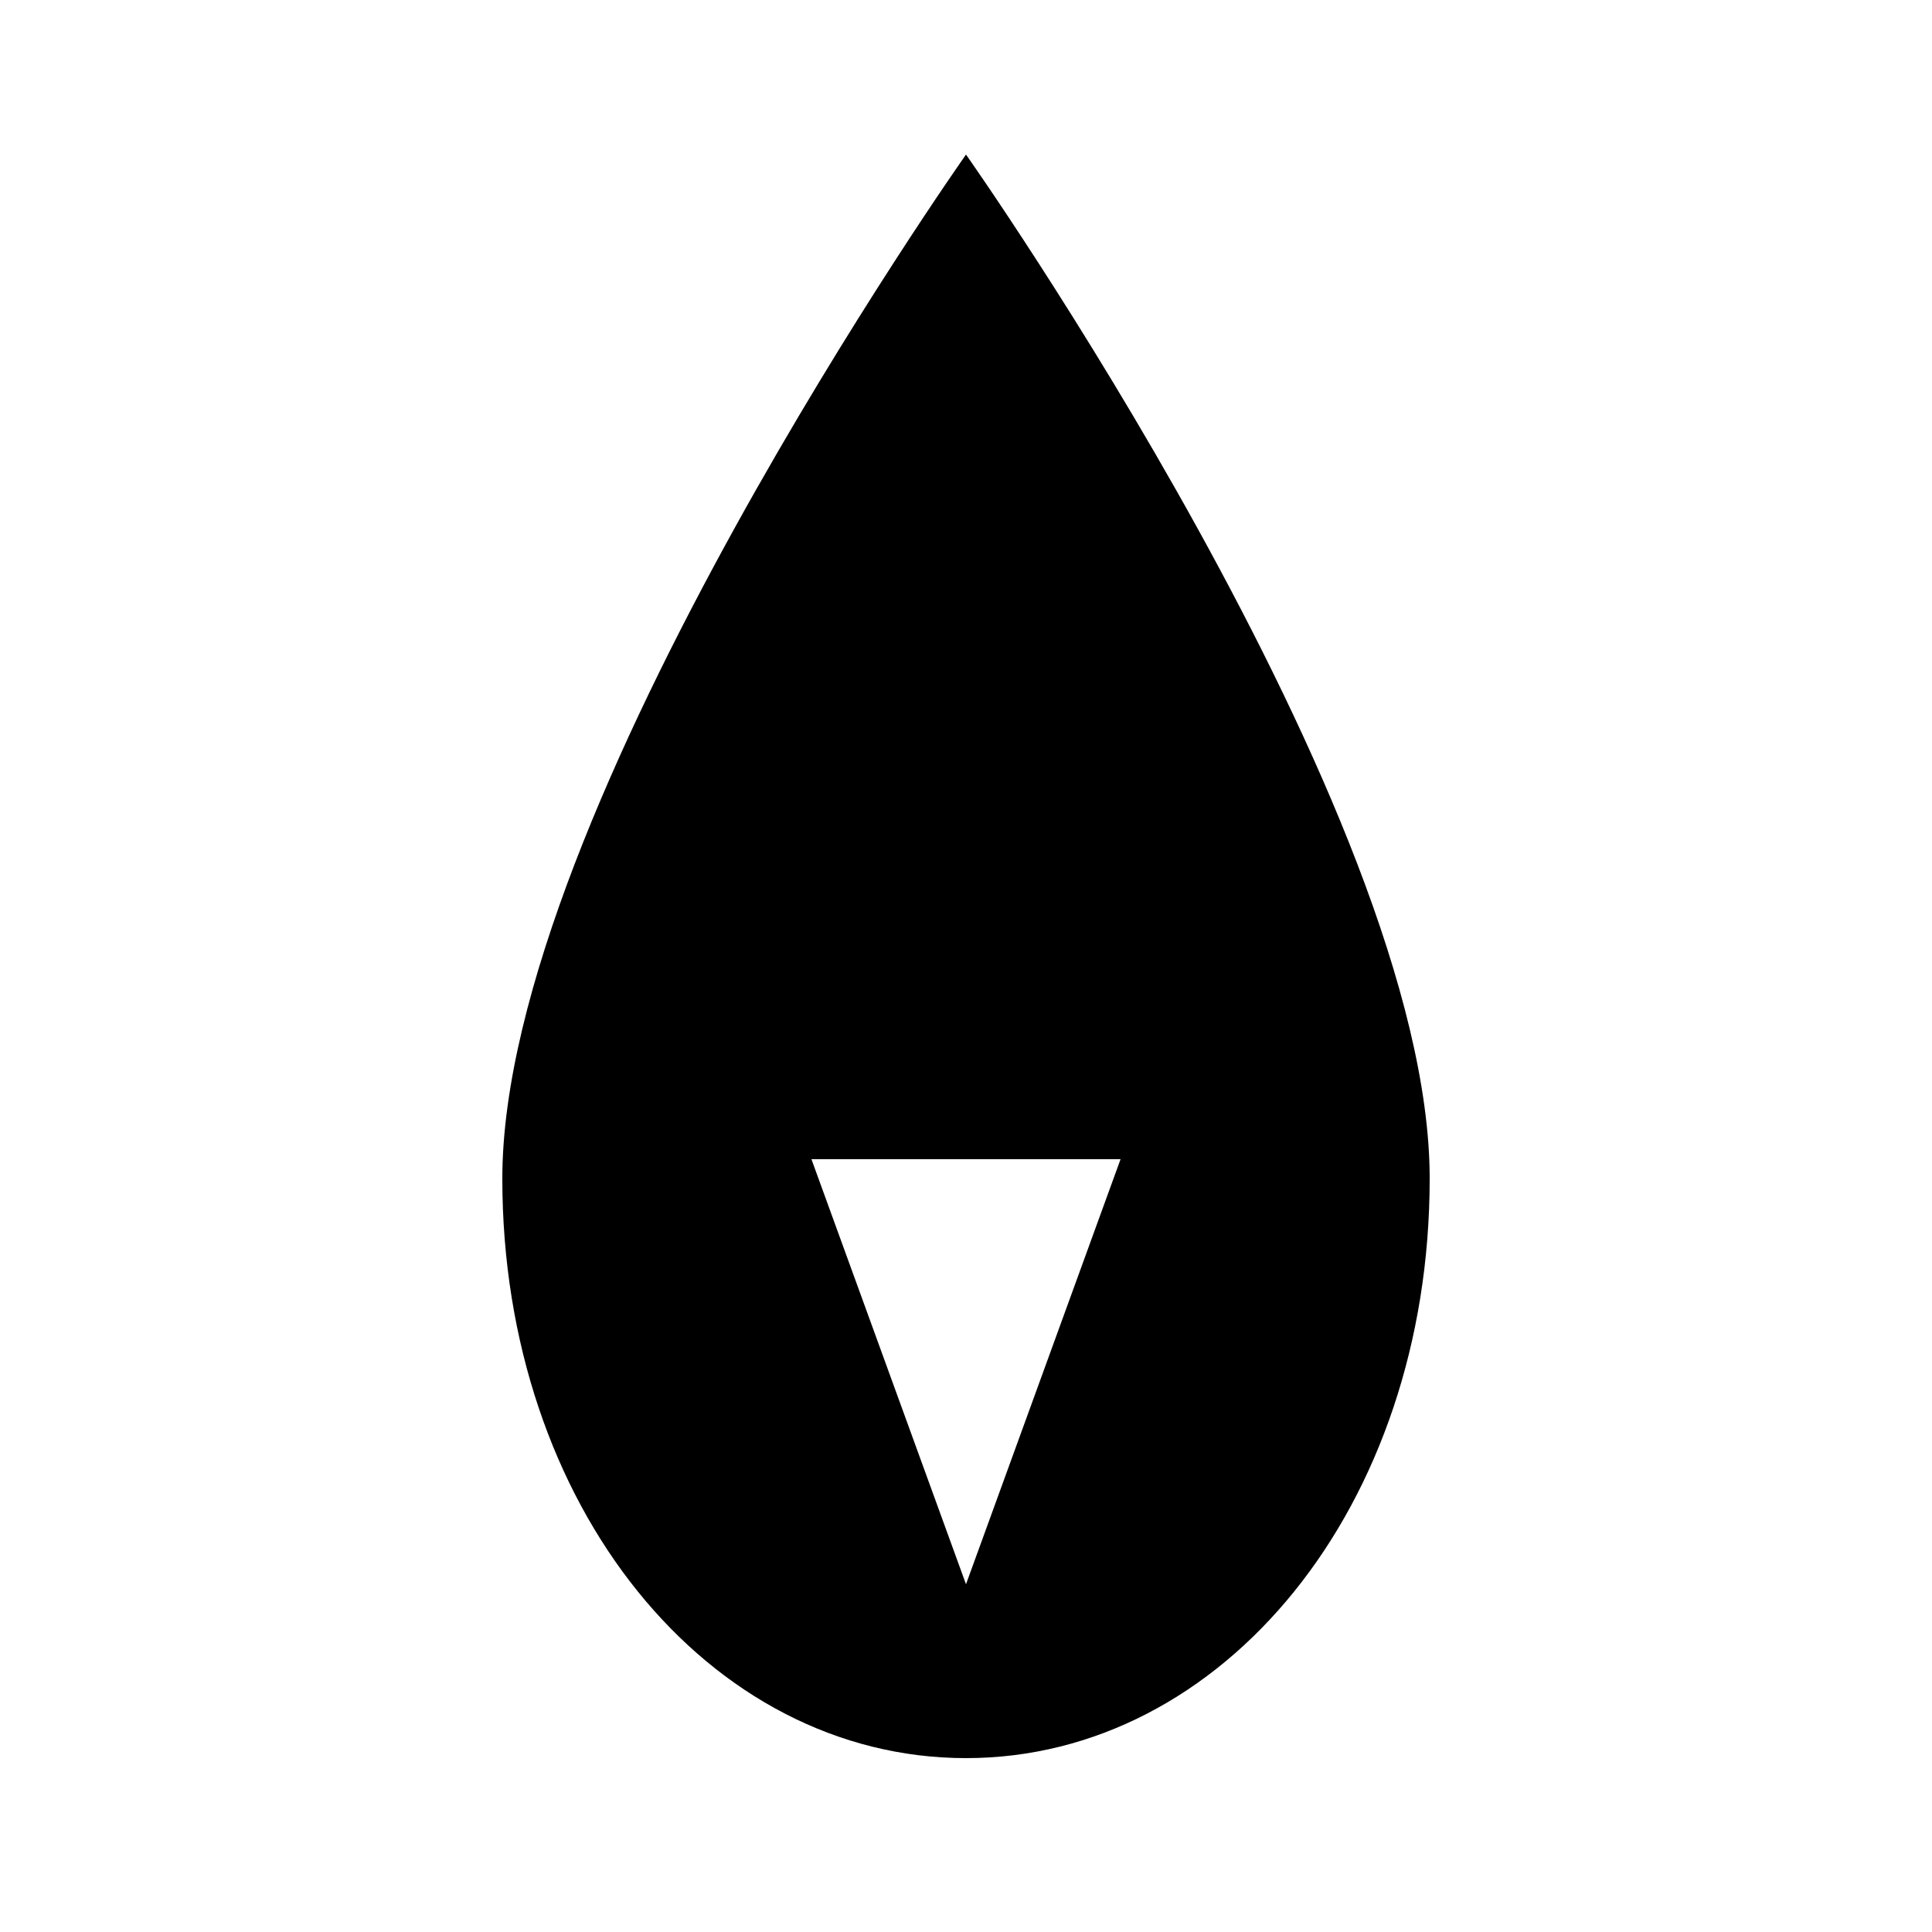
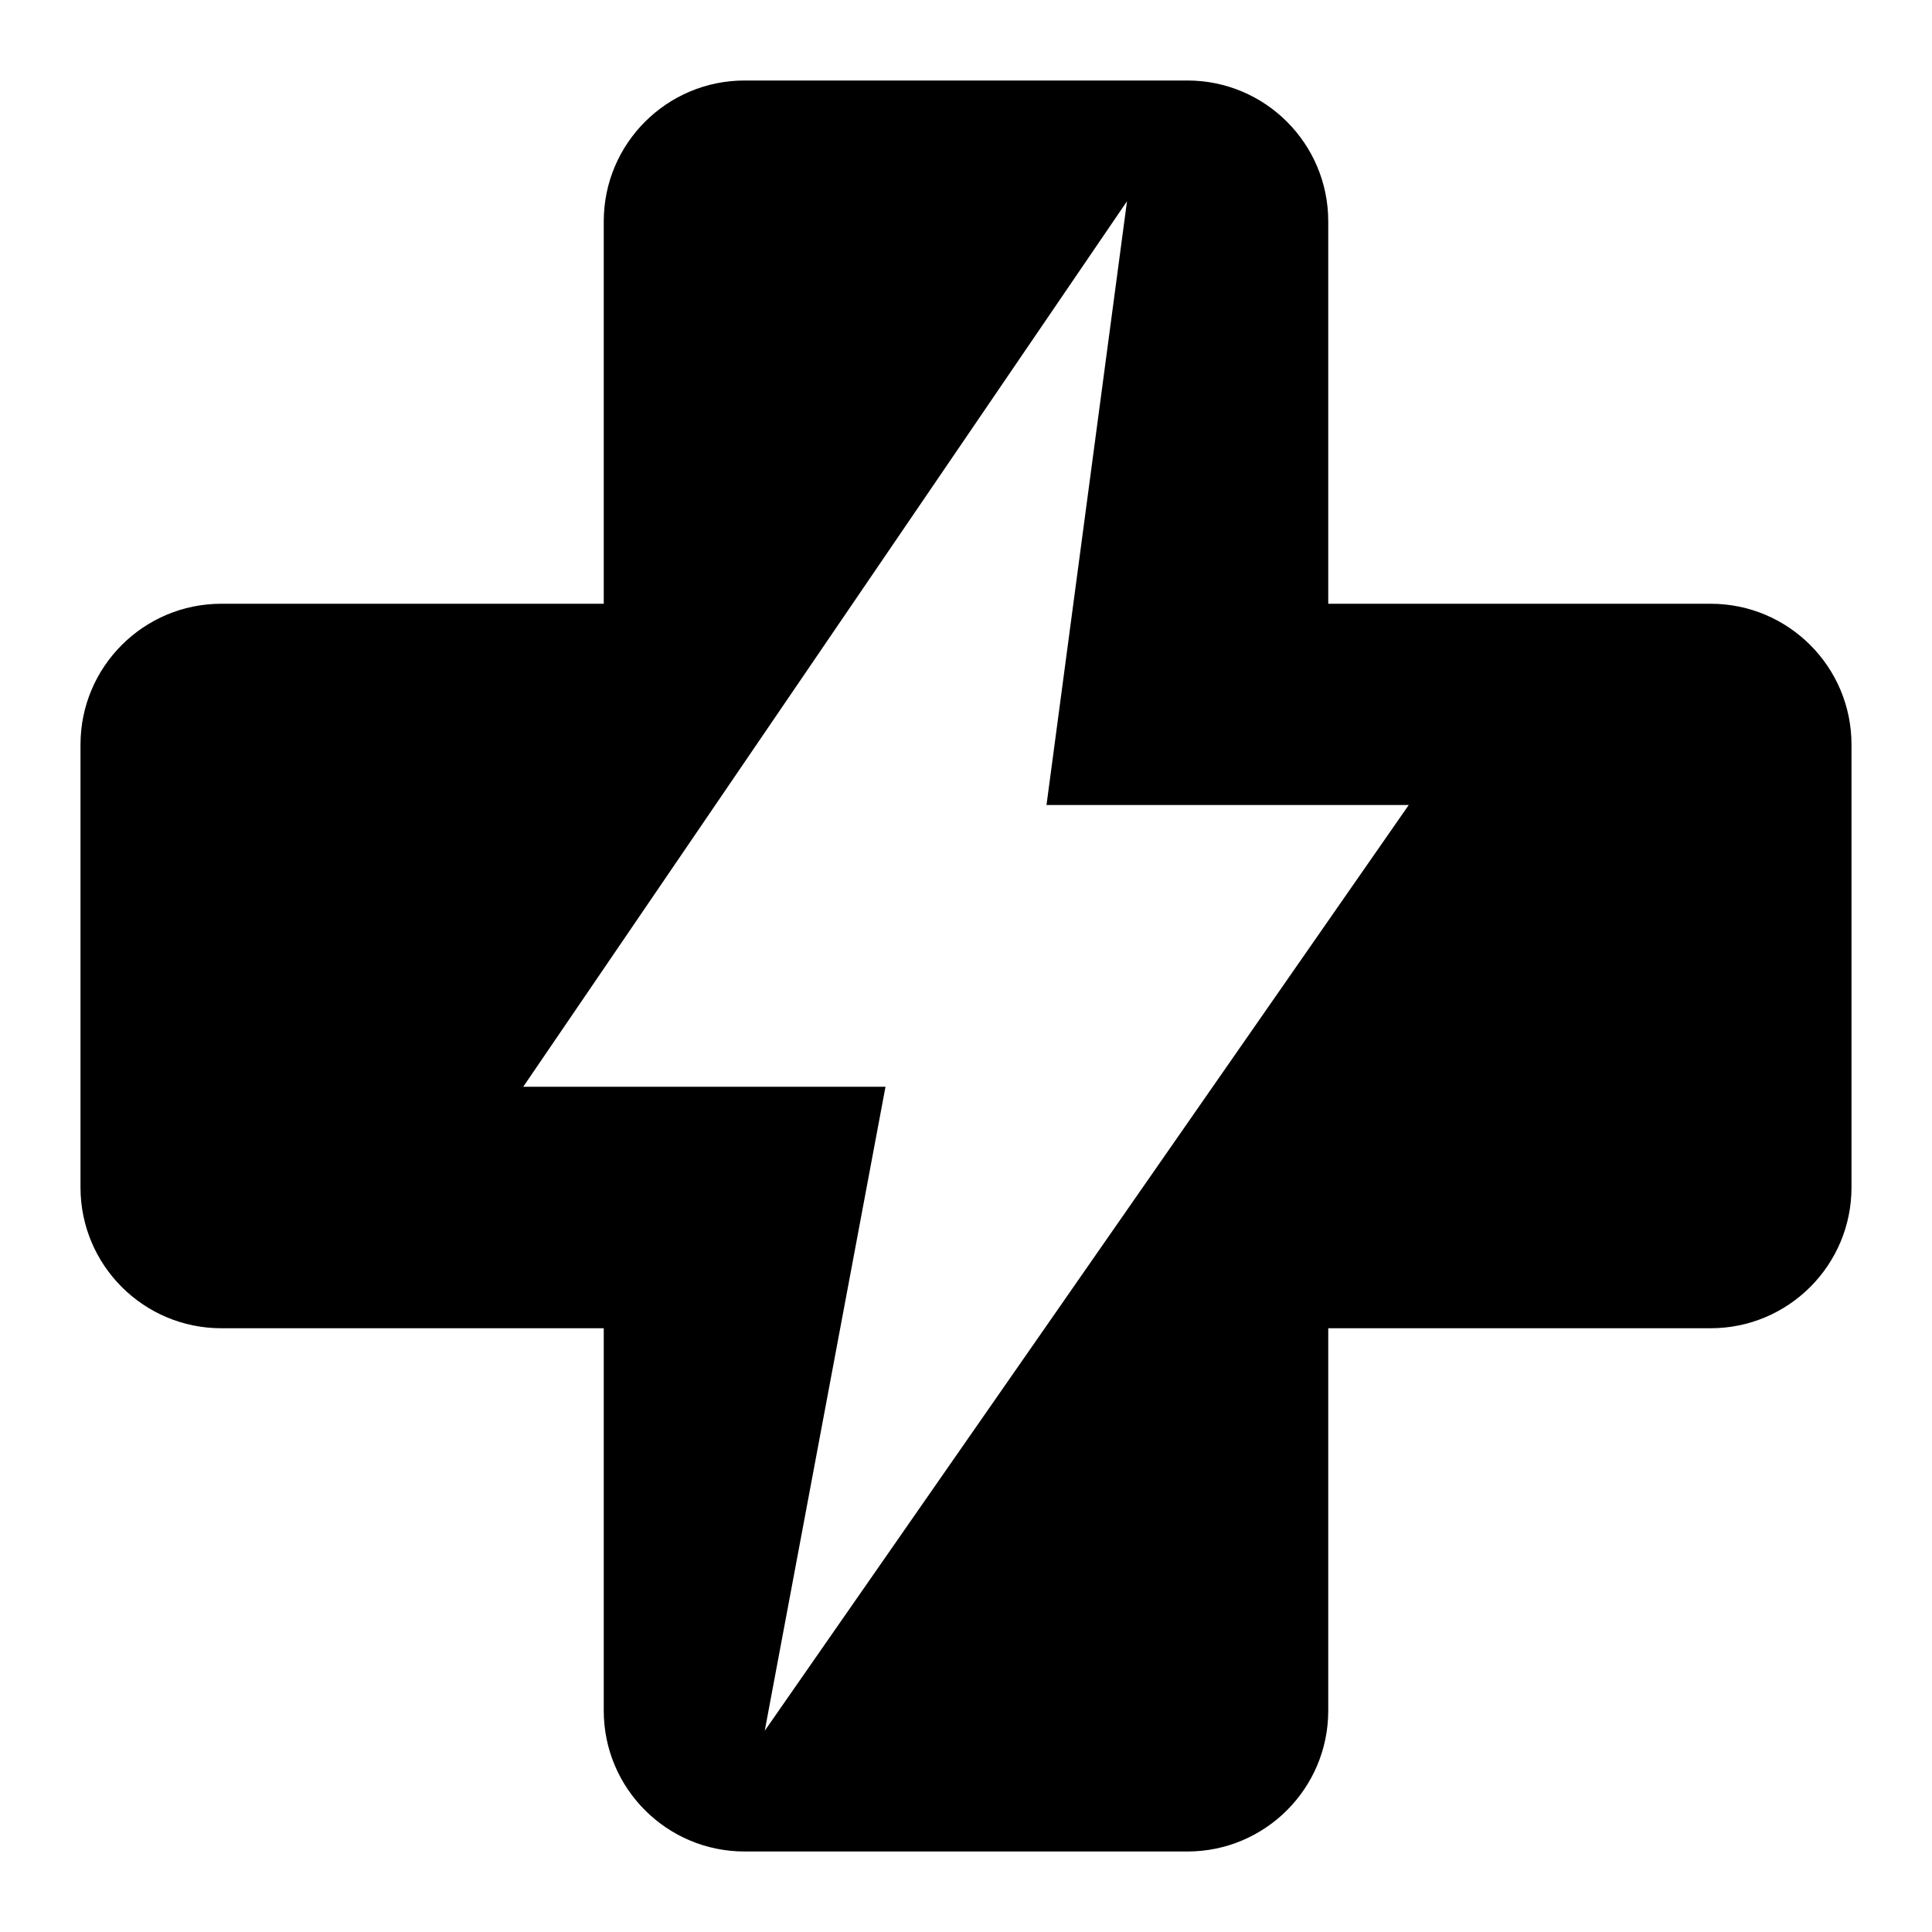
- <svg xmlns="http://www.w3.org/2000/svg" viewBox="0 0 100 100">
-   <path d="M50 8        C50 8 26 42 26 61        C26 78 36.7 91 50 91        C63.3 91 74 78 74 61        C74 42 50 8 50 8 Z        M42 60 L50 82 L58 60 Z" fill="#000000" fill-rule="evenodd" />
+ <svg xmlns="http://www.w3.org/2000/svg" viewBox="0 0 48 48">
+   <path fill-rule="evenodd" d="M18.5 2h11A3.5 3.5 0 0 1 33 5.5V15h9.5a3.5 3.5 0 0 1 3.5 3.5v11a3.5 3.5 0 0 1-3.5 3.5H33v9.5a3.5 3.5 0 0 1-3.5 3.5h-11a3.5 3.5 0 0 1-3.5-3.5V33H5.5A3.5 3.5 0 0 1 2 29.5v-11A3.5 3.5 0 0 1 5.5 15H15V5.5A3.5 3.5 0 0 1 18.5 2ZM28 5 13 27h9l-3 16 16-23h-9l2-15Z" />
</svg>
